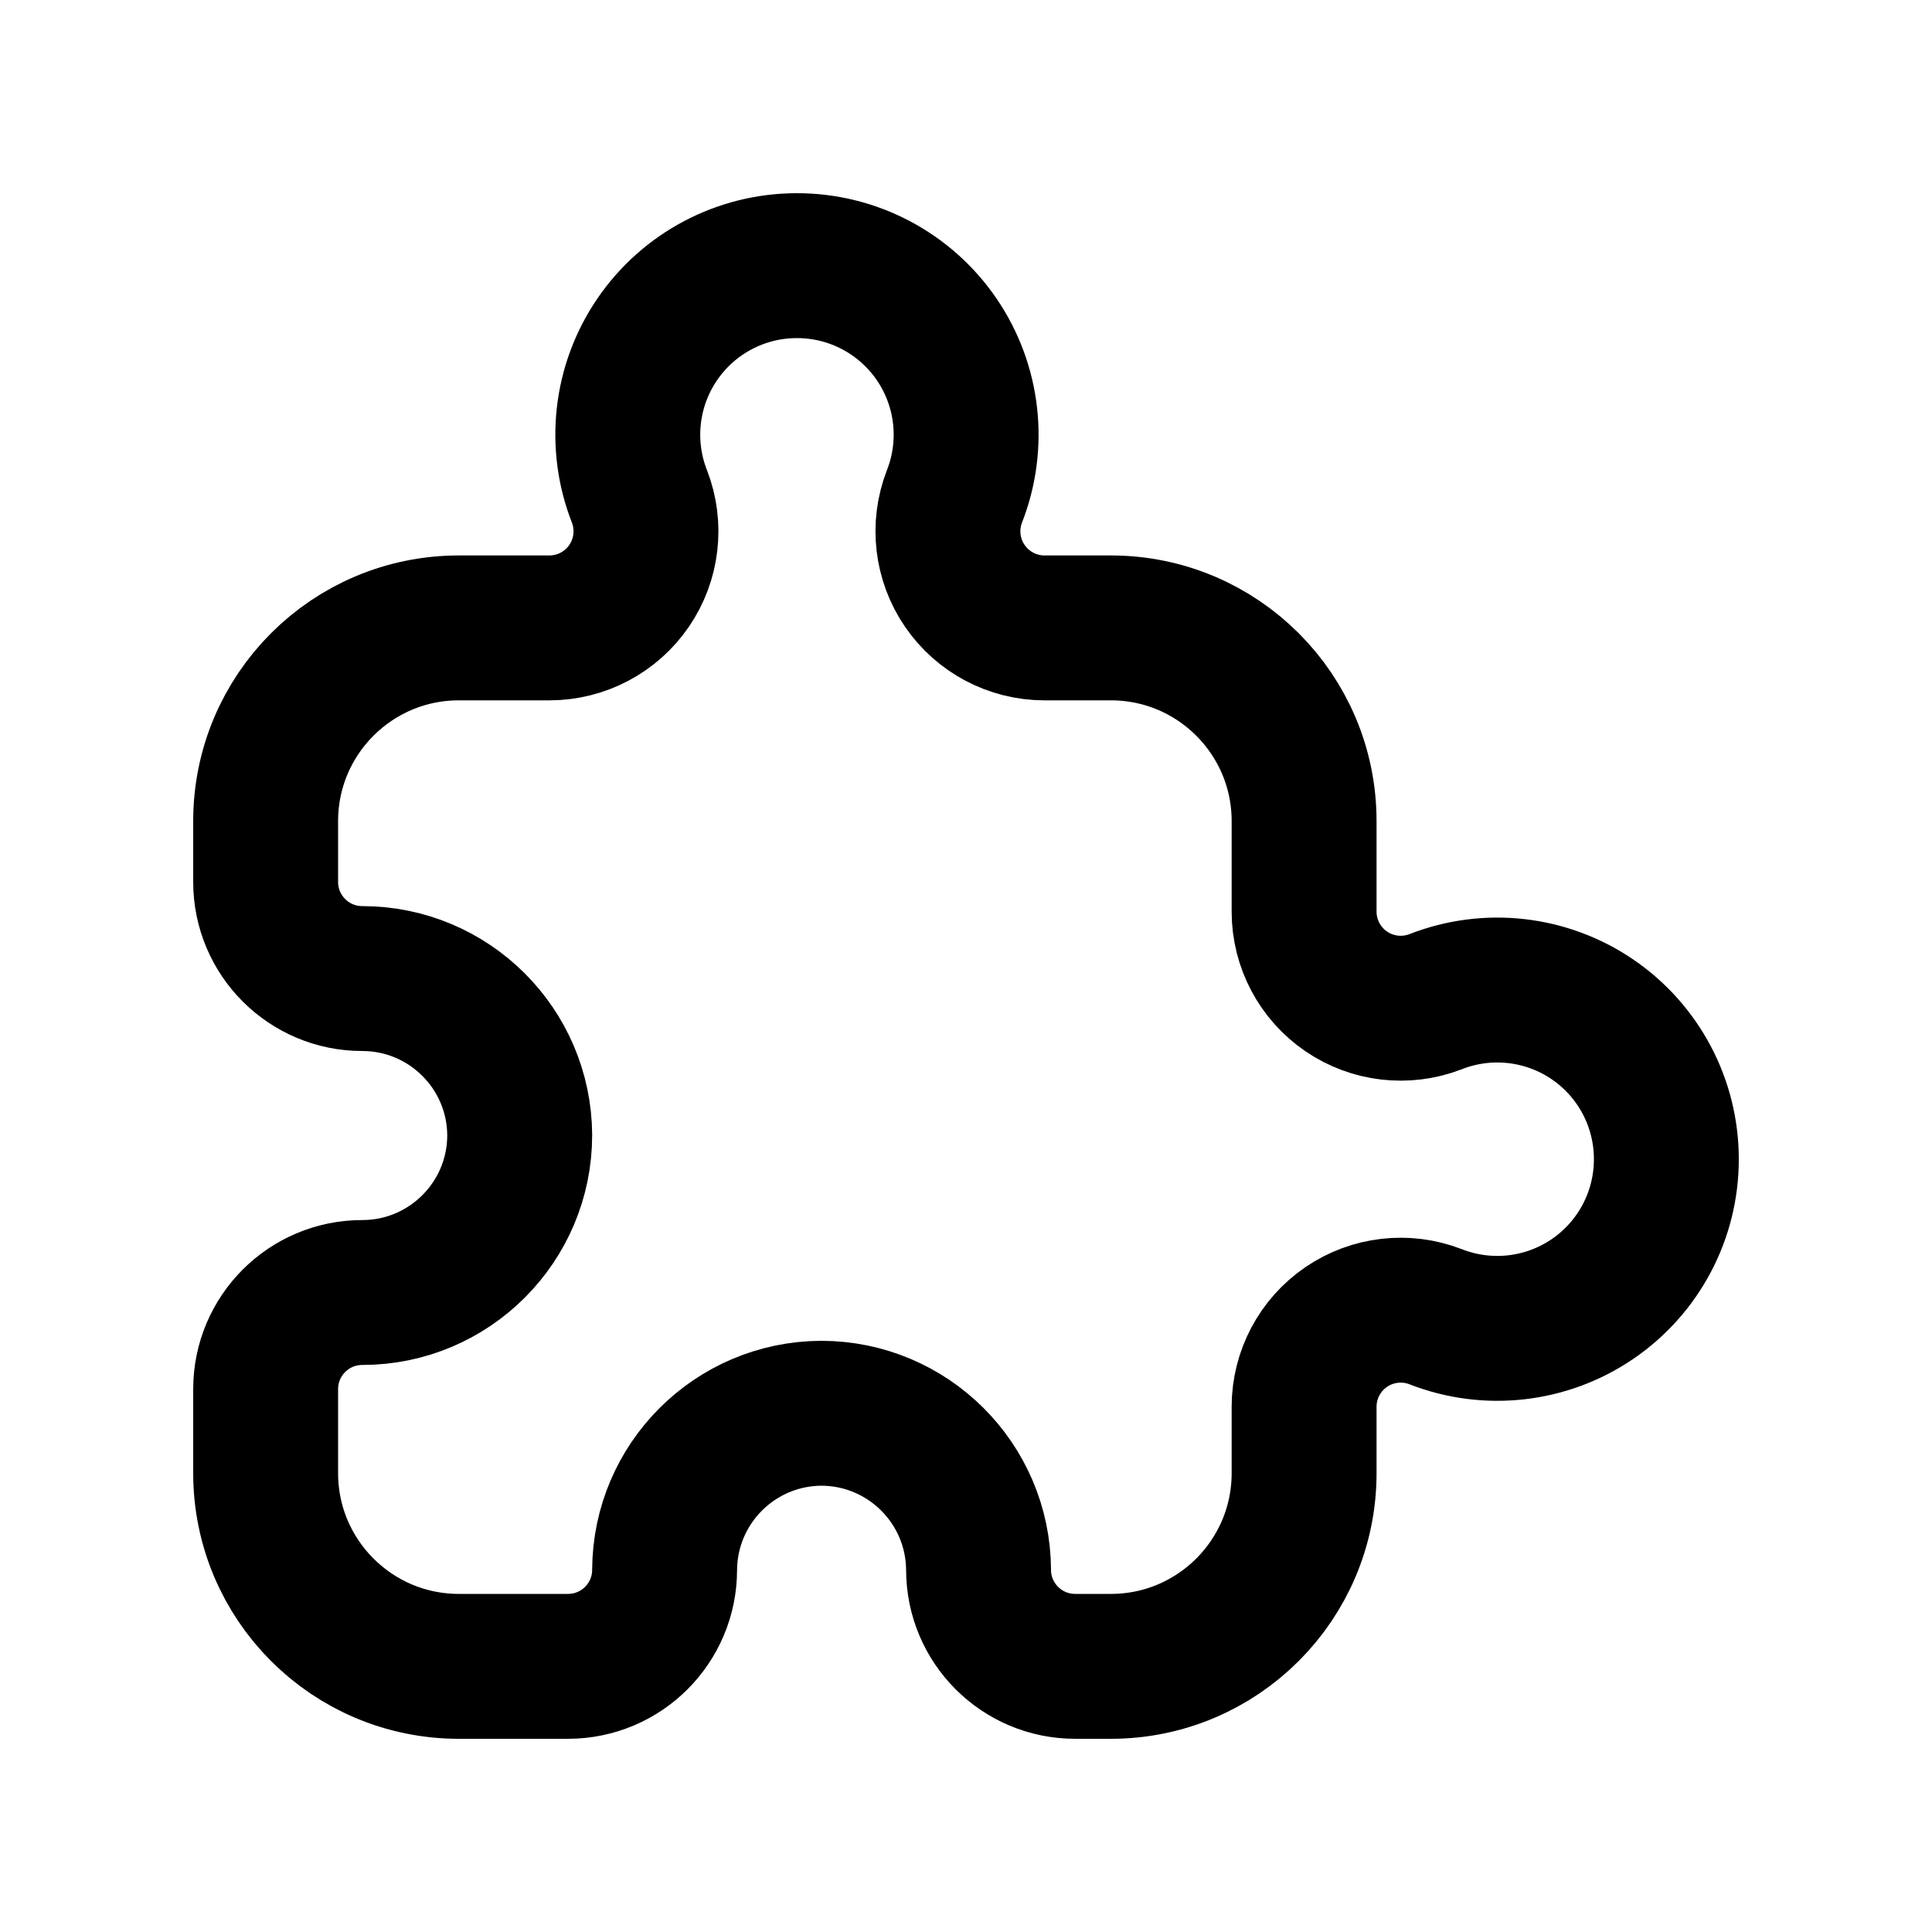
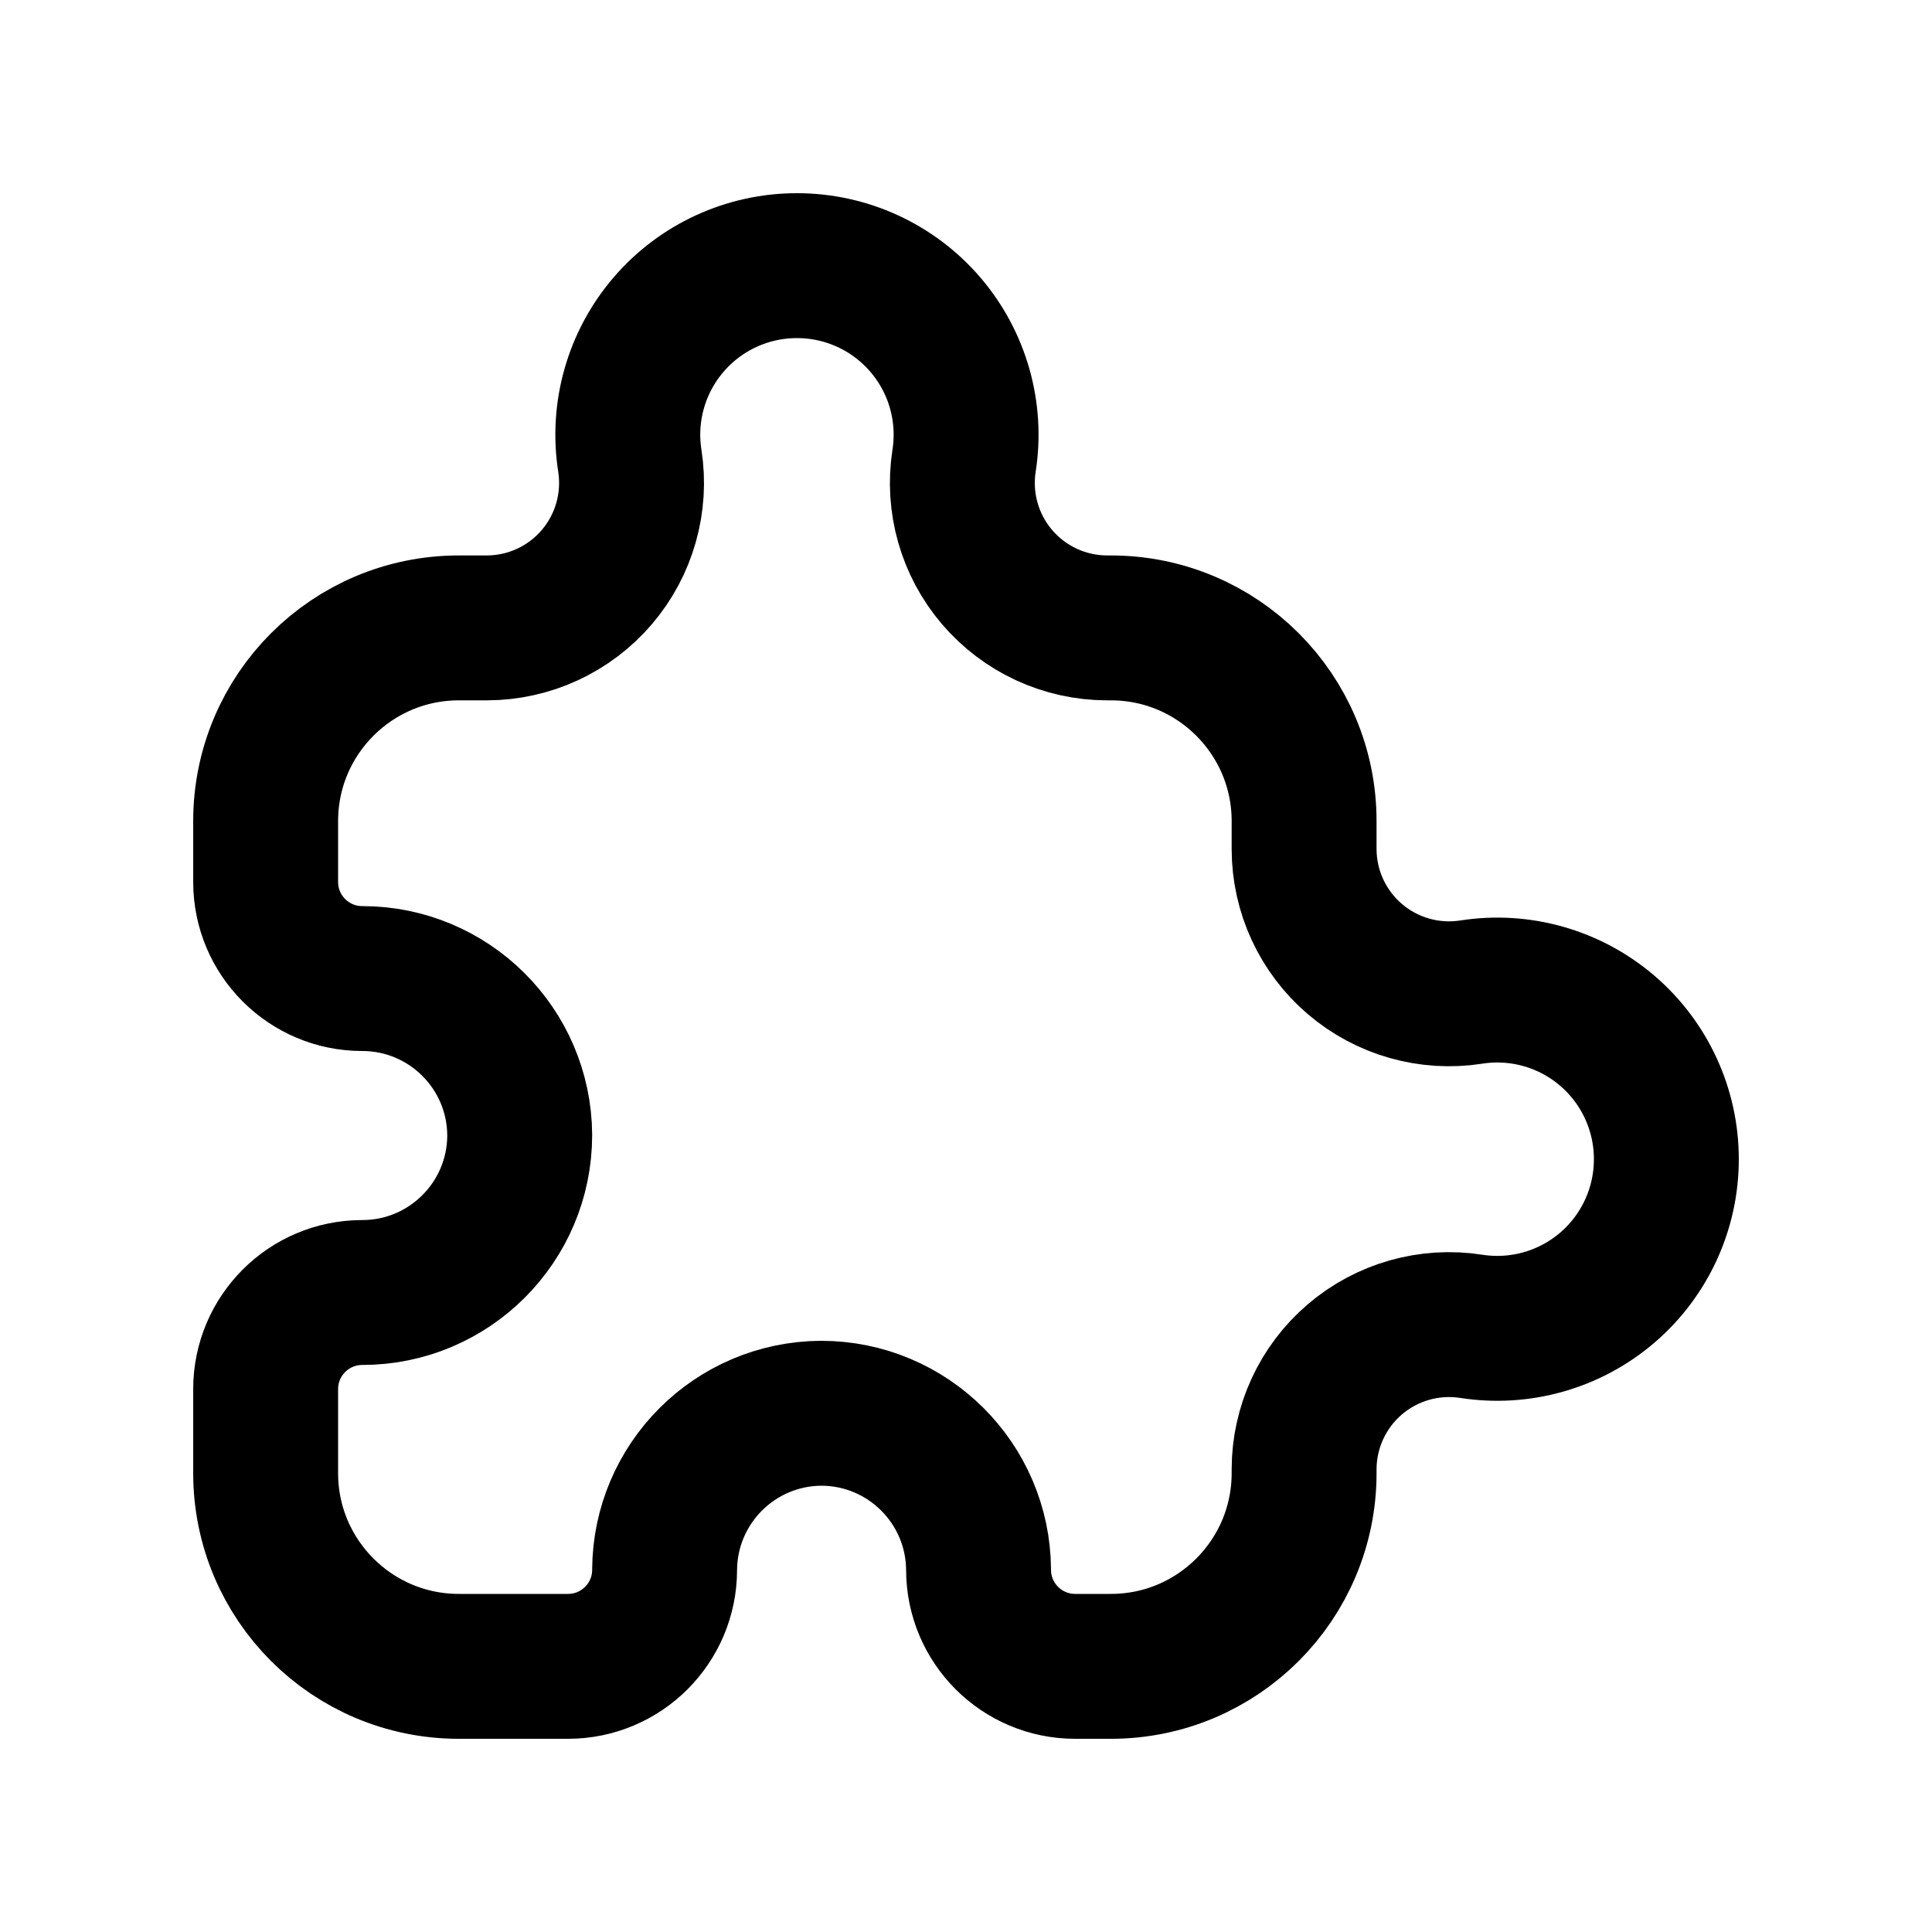
<svg xmlns="http://www.w3.org/2000/svg" viewBox="0 0 20 20" fill="none" stroke="currentColor" stroke-width="1.5" stroke-linecap="round" stroke-linejoin="round">
-   <path d="M2.75 8.5A2 2 0 0 1 4.75 6.5H5.69A1 1 0 0 0 6.62 5.14A1.75 1.75 0 0 1 8.25 2.75A1.75 1.75 0 0 1 9.88 5.14A1 1 0 0 0 10.81 6.5H11.5A2 2 0 0 1 13.5 8.5V9.44A1 1 0 0 0 14.86 10.37A1.75 1.75 0 0 1 17.25 12A1.75 1.75 0 0 1 14.86 13.63A1 1 0 0 0 13.5 14.56V15.25A2 2 0 0 1 11.5 17.25H11.13A1 1 0 0 1 10.13 16.25A1.63 1.63 0 0 0 8.5 14.63A1.63 1.63 0 0 0 6.88 16.25A1 1 0 0 1 5.88 17.25H4.75A2 2 0 0 1 2.75 15.25V14.38A1 1 0 0 1 3.75 13.38A1.63 1.63 0 0 0 5.38 11.75A1.63 1.63 0 0 0 3.75 10.13A1 1 0 0 1 2.75 9.13Z" />
+   <path d="M2.75 8.5A2 2 0 0 1 4.75 6.5H5.04A1.5 1.5 0 0 0 6.52 4.77A1.75 1.75 0 0 1 8.25 2.75A1.75 1.75 0 0 1 9.98 4.77A1.5 1.5 0 0 0 11.46 6.5H11.5A2 2 0 0 1 13.5 8.5V8.79A1.5 1.5 0 0 0 15.23 10.27A1.75 1.75 0 0 1 17.25 12A1.75 1.75 0 0 1 15.23 13.73A1.5 1.5 0 0 0 13.5 15.21V15.25A2 2 0 0 1 11.5 17.25H11.13A1 1 0 0 1 10.13 16.25A1.63 1.63 0 0 0 8.5 14.63A1.63 1.63 0 0 0 6.88 16.25A1 1 0 0 1 5.88 17.25H4.75A2 2 0 0 1 2.75 15.25V14.38A1 1 0 0 1 3.75 13.38A1.63 1.63 0 0 0 5.38 11.75A1.63 1.63 0 0 0 3.75 10.13A1 1 0 0 1 2.75 9.13Z" />
</svg>
